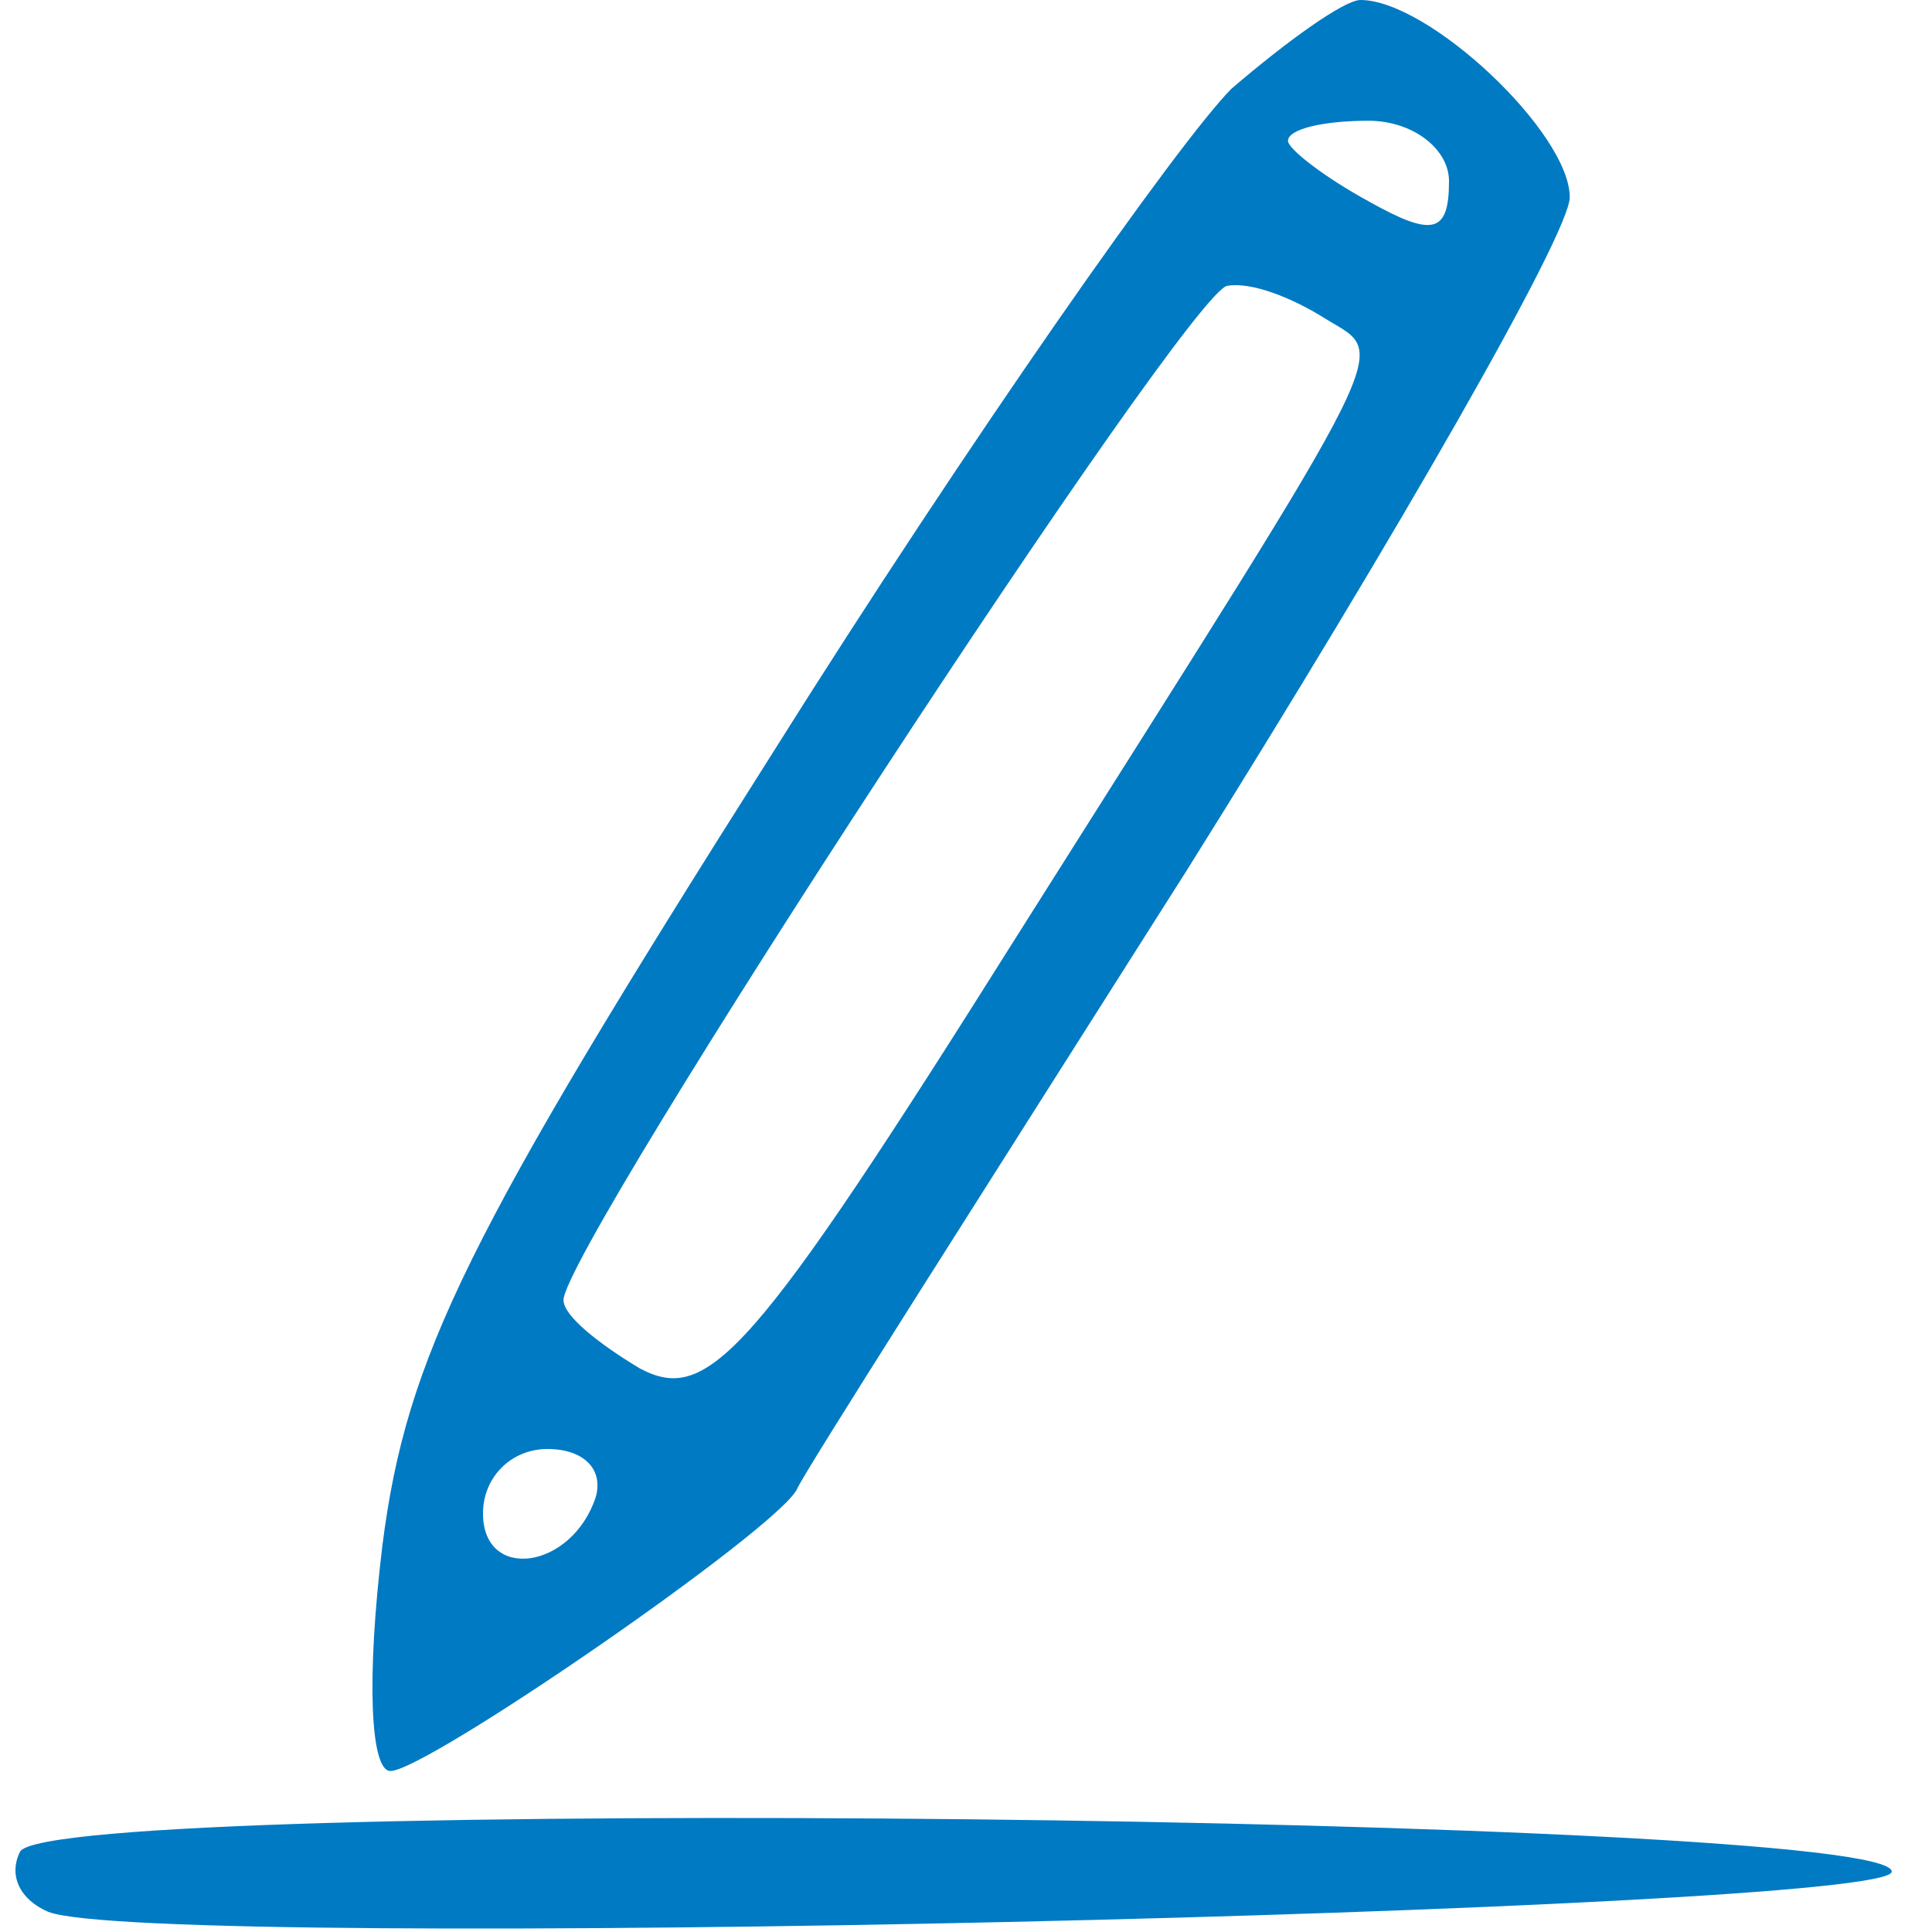
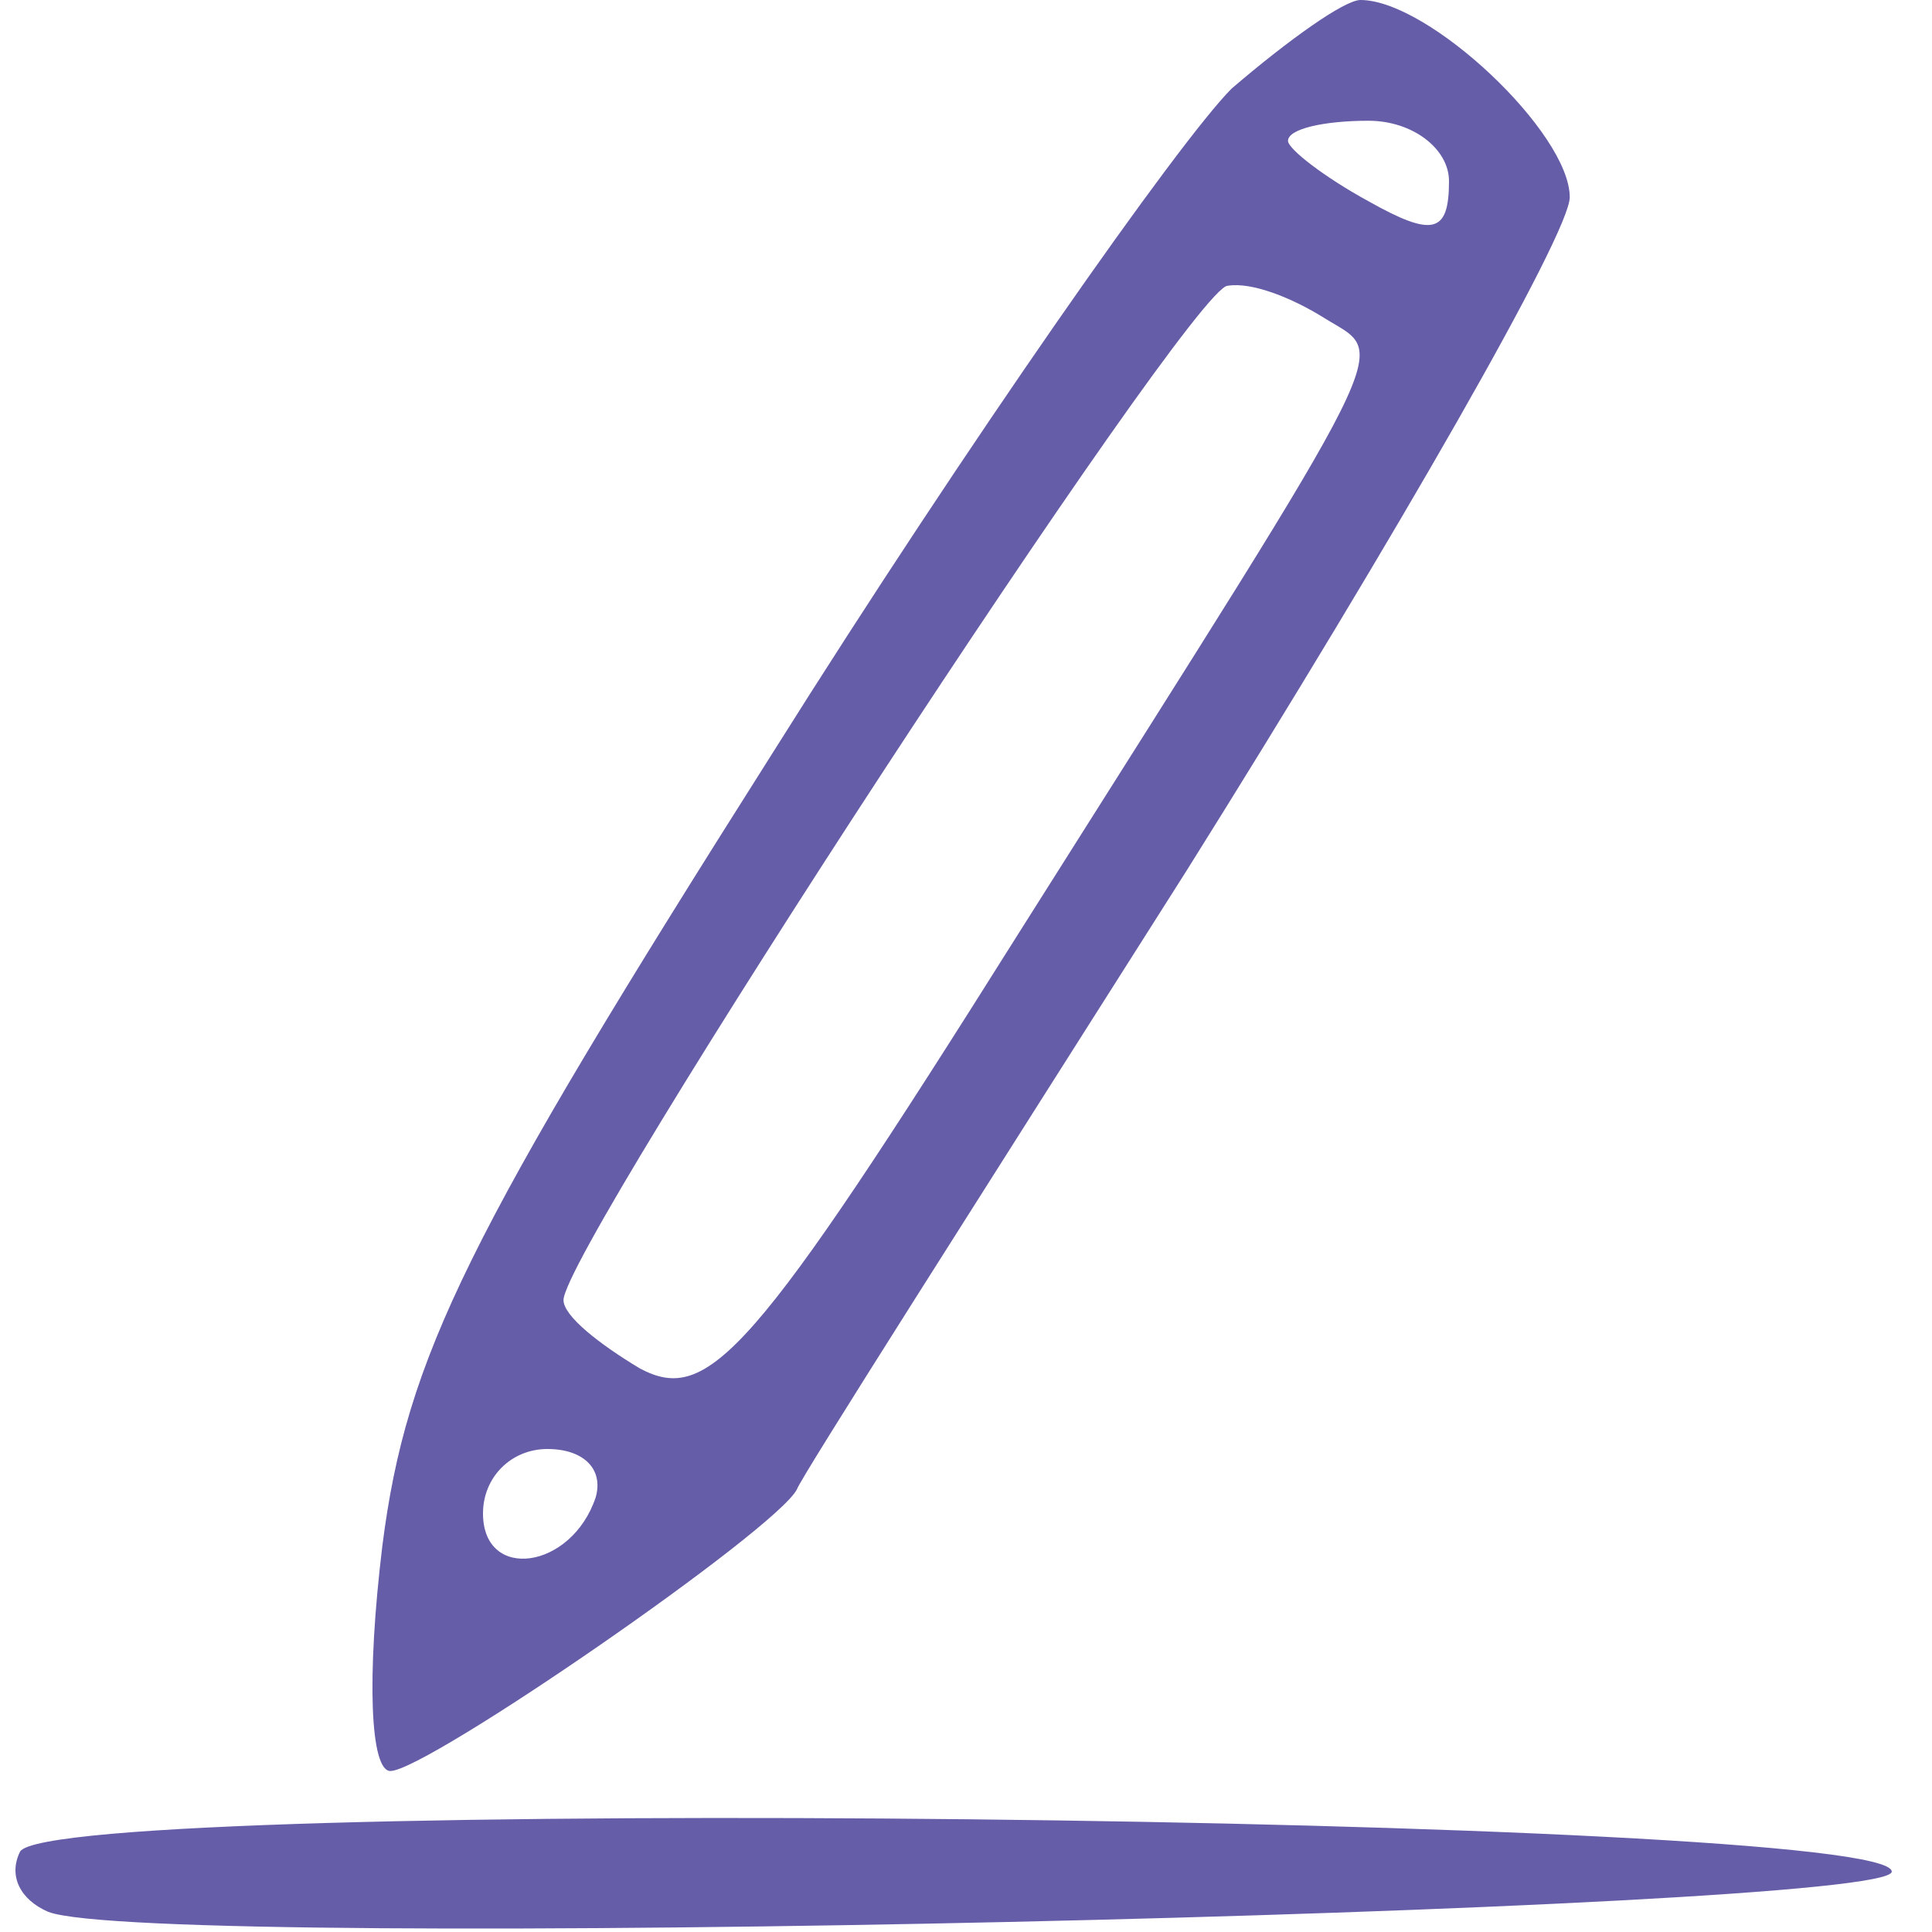
<svg xmlns="http://www.w3.org/2000/svg" version="1.0" width="48pt" height="48pt" viewBox="0 0 48 48" preserveAspectRatio="xMidYMid meet">
-   <g transform="translate(0,48) scale(0.1,-0.1)" fill="#007AC3" stroke="none">
+   <g transform="translate(0,48) scale(0.1,-0.1)" fill="#655da7" stroke="none">
    <path d="M306 458 c-13 -13 -65 -87 -114 -165 -76 -120 -91 -150 -97 -197 -4 -33 -3 -56 2 -56 9 0 96 60 101 70 1 3 45 72 97 154 52 83 95 158 95 167 0 16 -35 49 -52 49 -4 0 -18 -10 -32 -22z m54 -23 c0 -13 -4 -14 -20 -5 -11 6 -20 13 -20 15 0 3 9 5 20 5 11 0 20 -7 20 -15z m-31 -34 c16 -10 20 -1 -76 -153 -66 -105 -77 -117 -94 -108 -10 6 -19 13 -19 17 0 13 156 252 165 252 6 1 16 -3 24 -8z m-181 -293 c-6 -18 -28 -21 -28 -4 0 9 7 16 16 16 9 0 14 -5 12 -12z" />
    <path d="M5 20 c-3 -6 0 -12 7 -15 26 -10 458 0 458 10 0 14 -456 19 -465 5z" />
  </g>
</svg>
